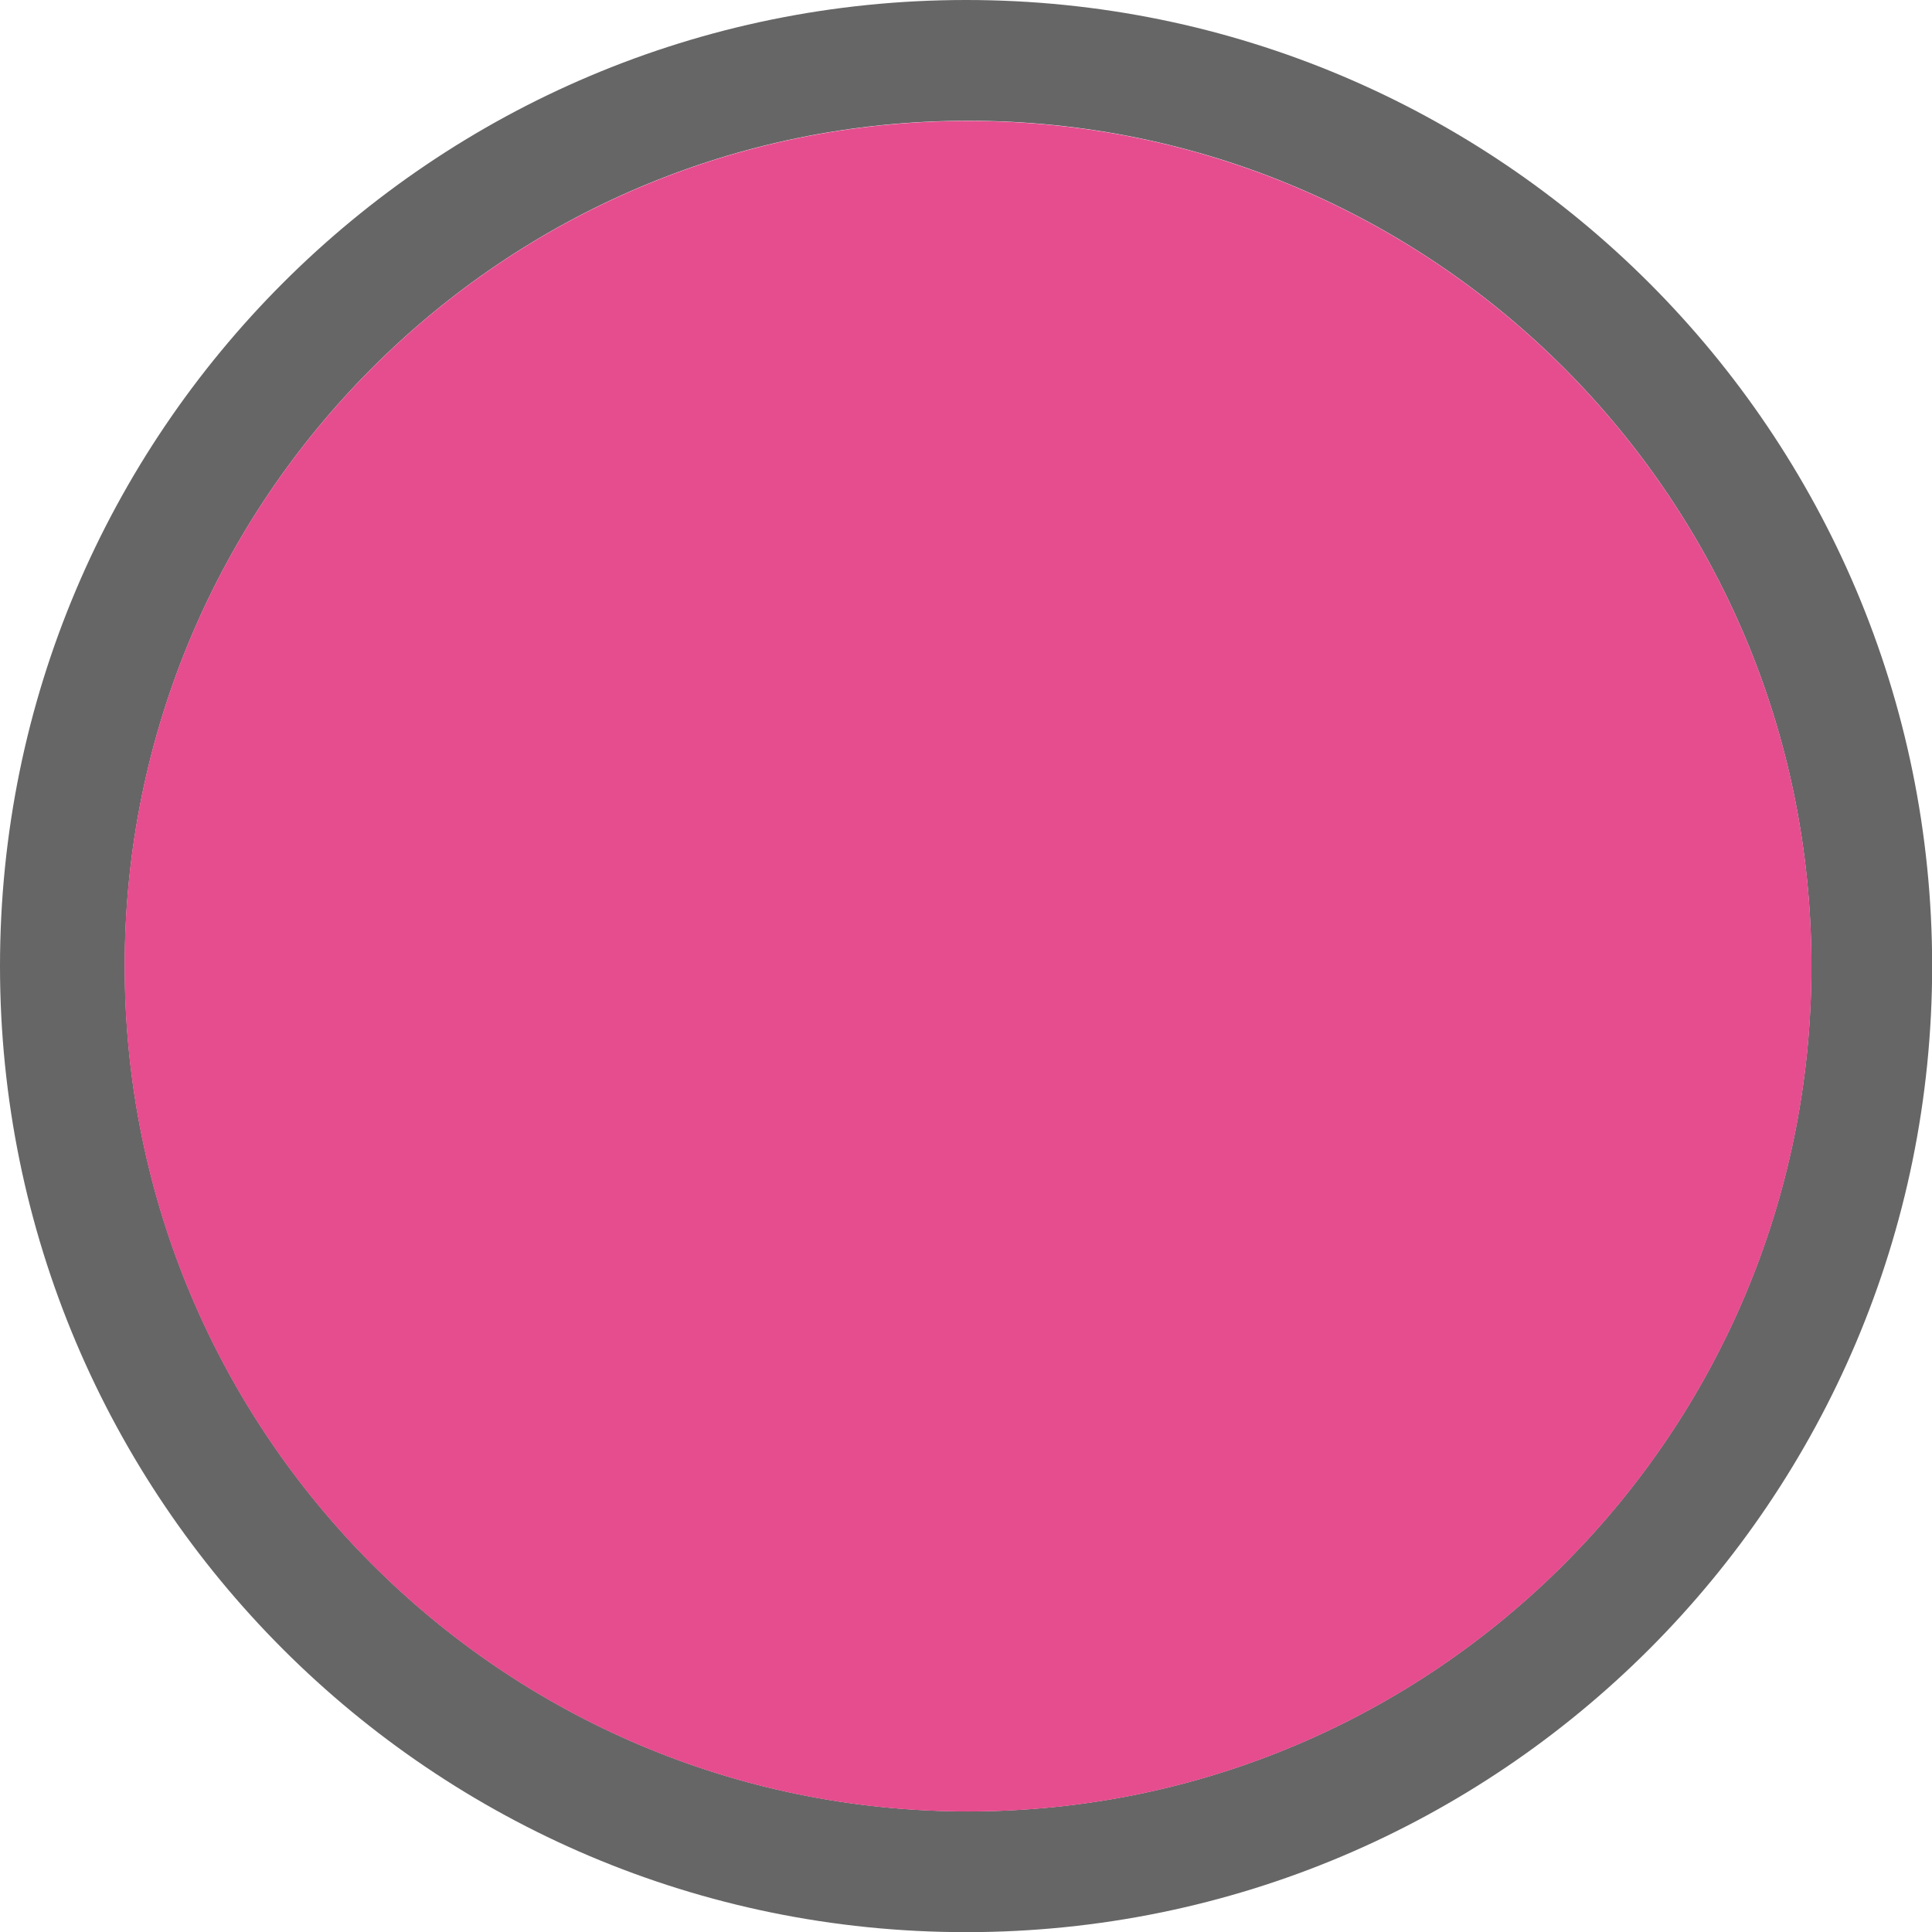
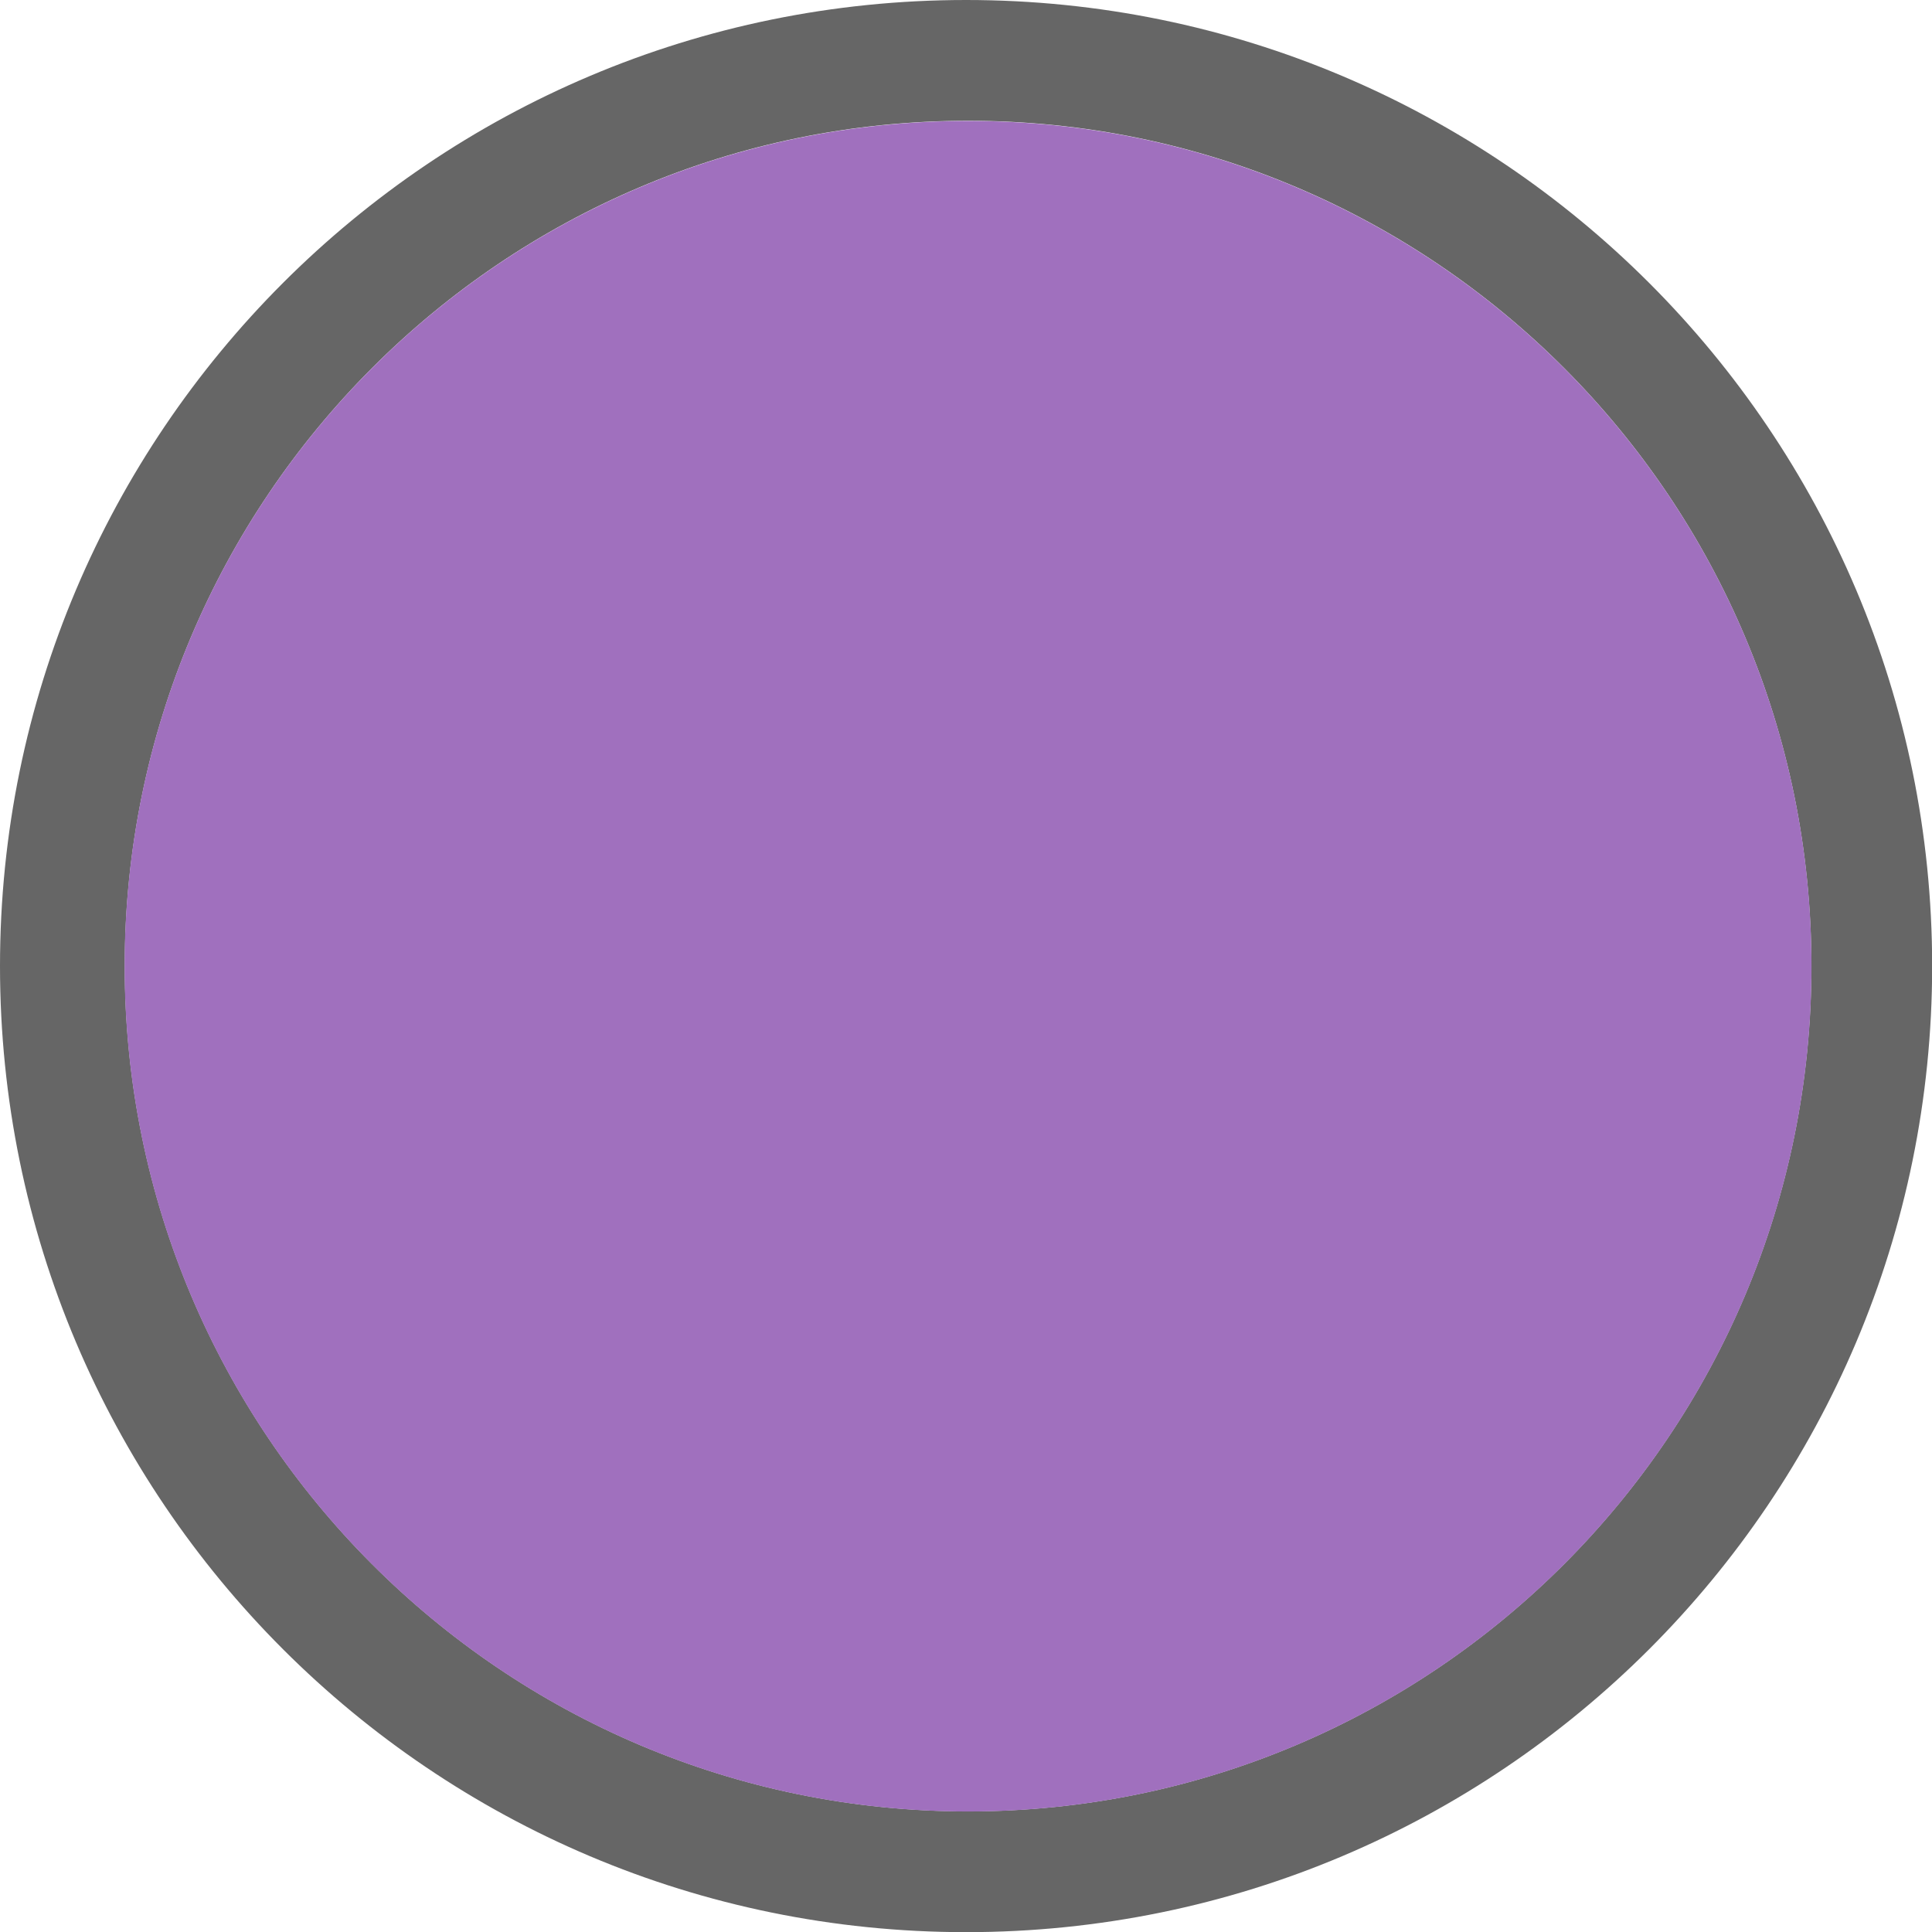
<svg xmlns="http://www.w3.org/2000/svg" width="16" height="16" viewBox="0 0 4.233 4.233" version="1.1" id="svg8">
  <defs id="defs2" />
  <path id="ellipse819" transform="scale(0.2645833)" d="M 8 0 A 8 8 0 0 0 0 8 A 8 8 0 0 0 8 16 A 8 8 0 0 0 16 8 A 8 8 0 0 0 8 0 z M 8.018 1 A 6.983 7 0 0 1 15 8 A 6.983 7 0 0 1 8.018 15 A 6.983 7 0 0 1 1.033 8 A 6.983 7 0 0 1 8.018 1 z " style="opacity:0.6;fill:#000000;fill-opacity:1;stroke:none;stroke-width:2;stroke-linecap:round;stroke-linejoin:round;stroke-miterlimit:4;stroke-dasharray:none;stroke-opacity:1;paint-order:normal" />
-   <ellipse ry="1.852" rx="1.848" style="opacity:1;fill:#e54d8e;fill-opacity:1;stroke:none;stroke-width:0.529;stroke-linecap:round;stroke-linejoin:round;stroke-miterlimit:4;stroke-dasharray:none;stroke-opacity:1;paint-order:normal" id="path815" cx="2.121" cy="2.117" />
+   <ellipse ry="1.852" rx="1.848" style="opacity:1;fill:#a070be;fill-opacity:1;stroke:none;stroke-width:0.529;stroke-linecap:round;stroke-linejoin:round;stroke-miterlimit:4;stroke-dasharray:none;stroke-opacity:1;paint-order:normal" id="path815" cx="2.121" cy="2.117" />
</svg>
